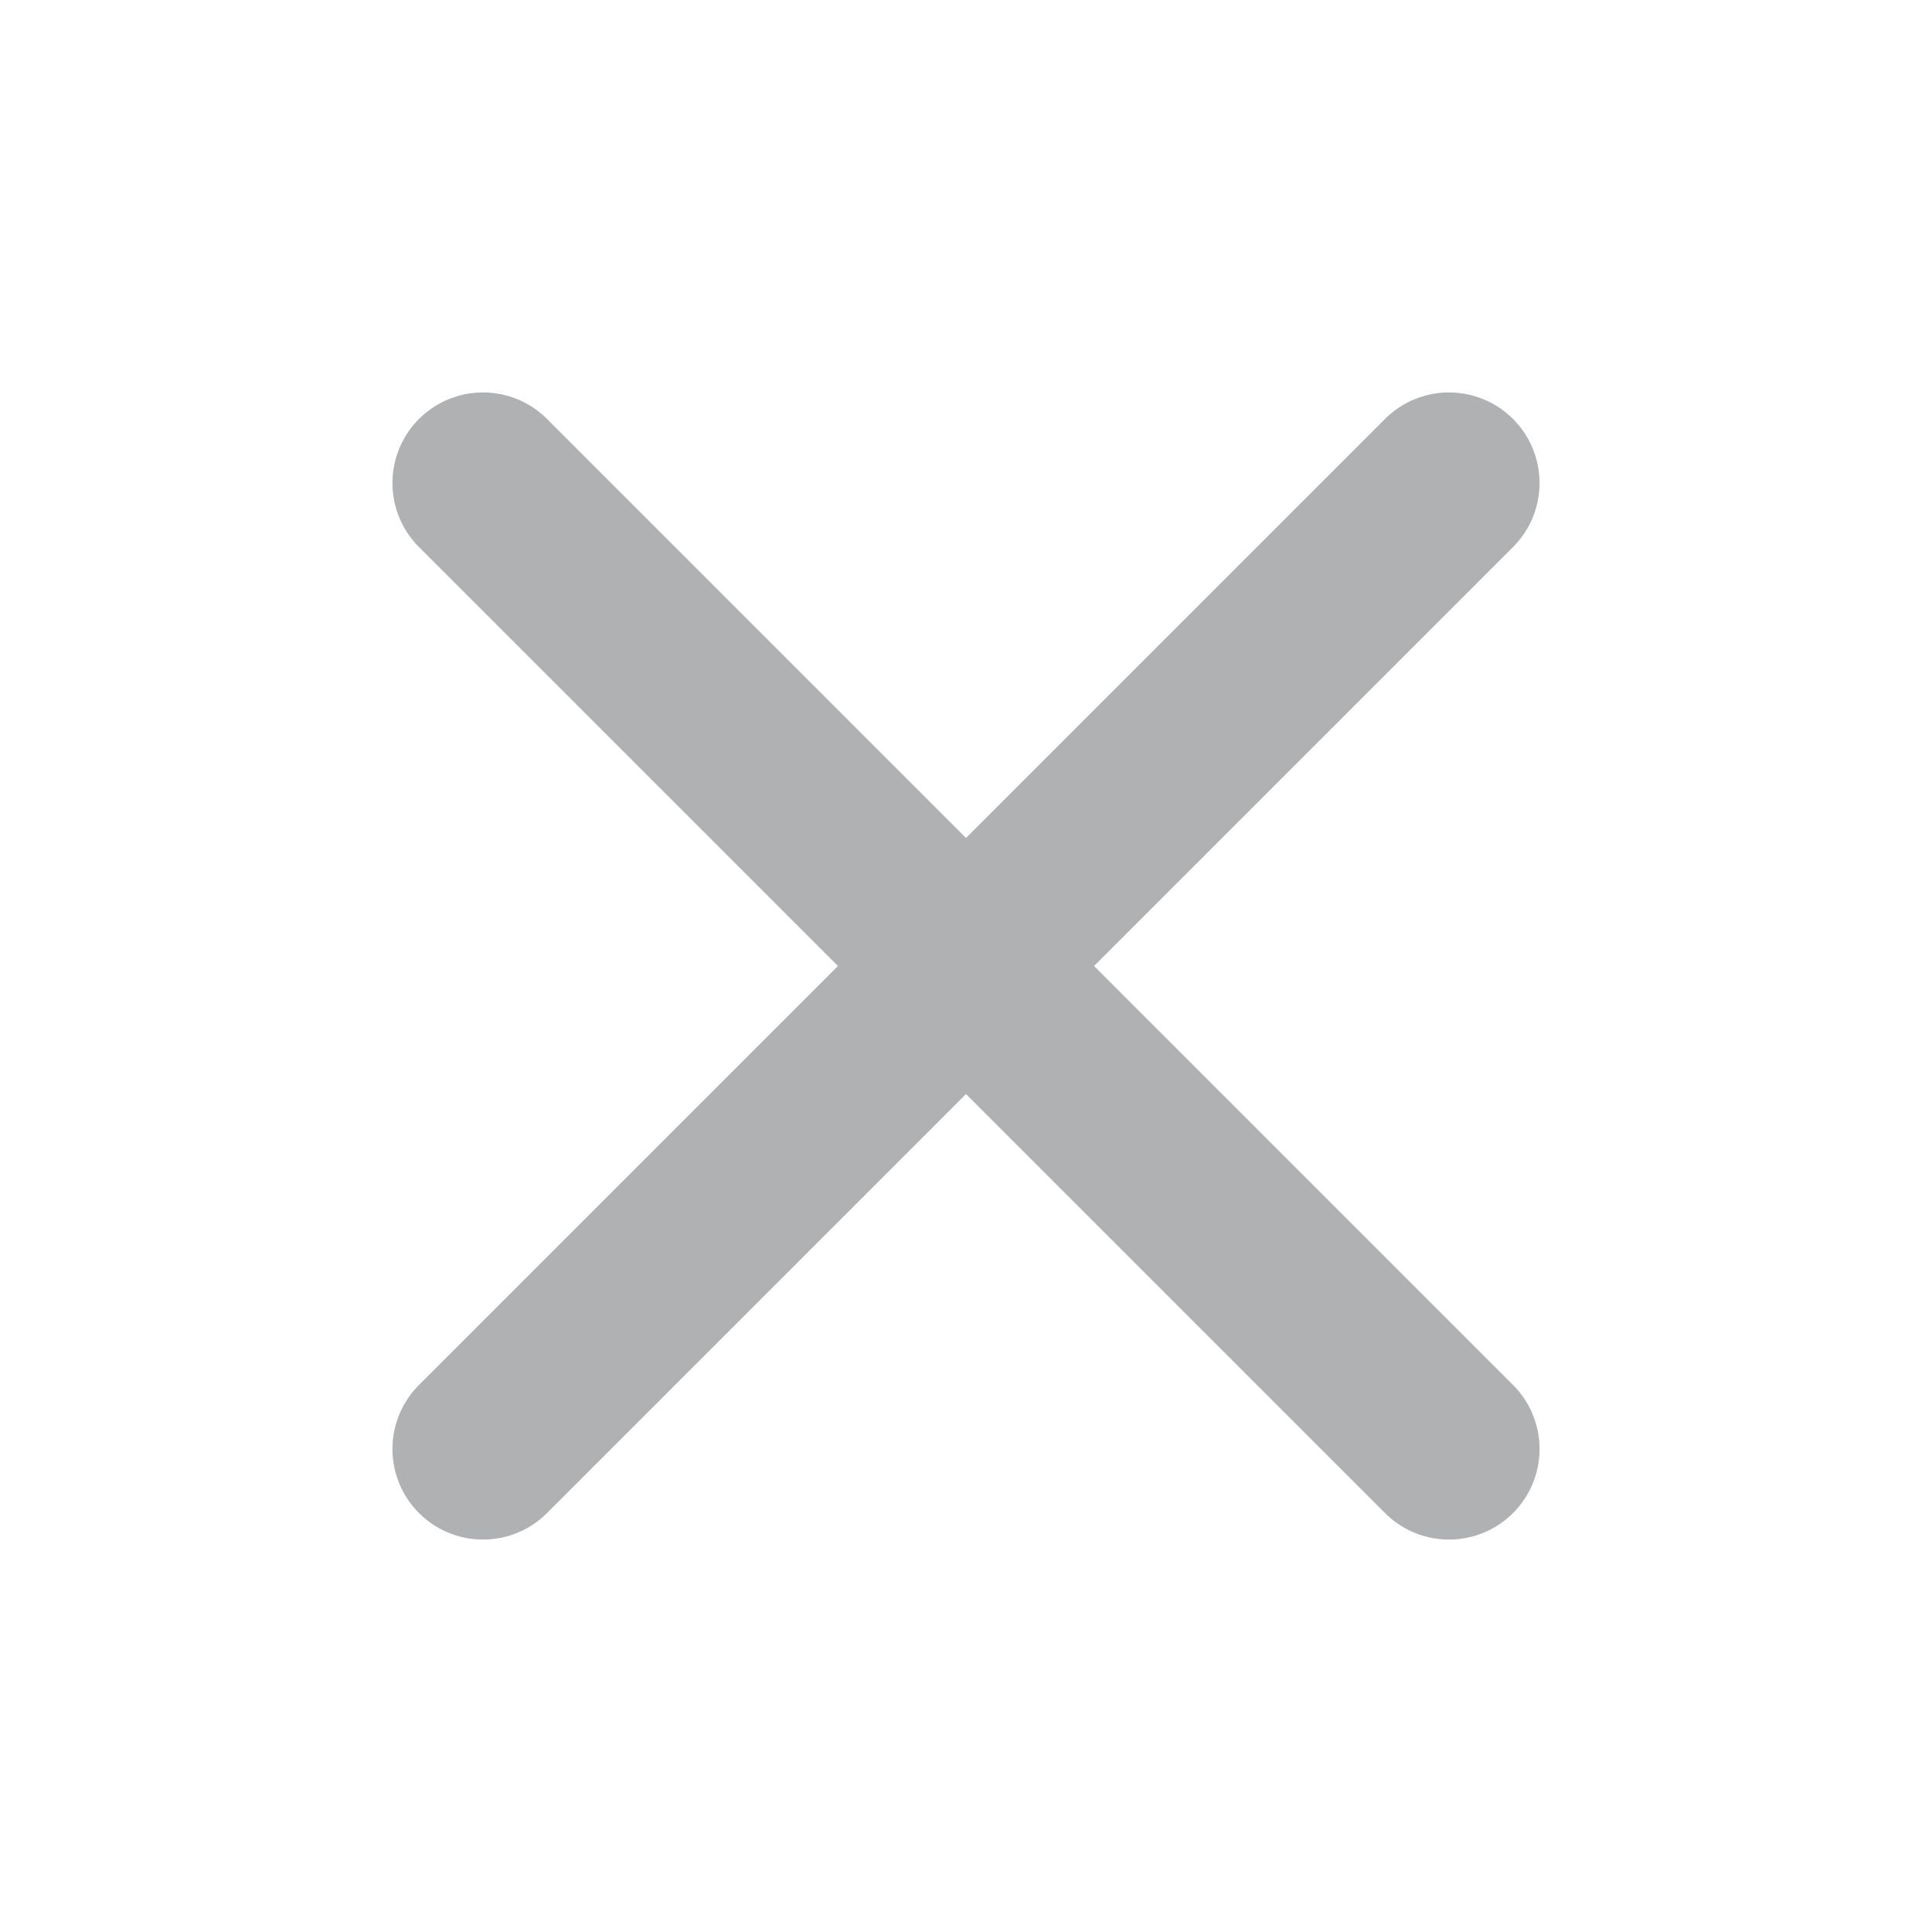
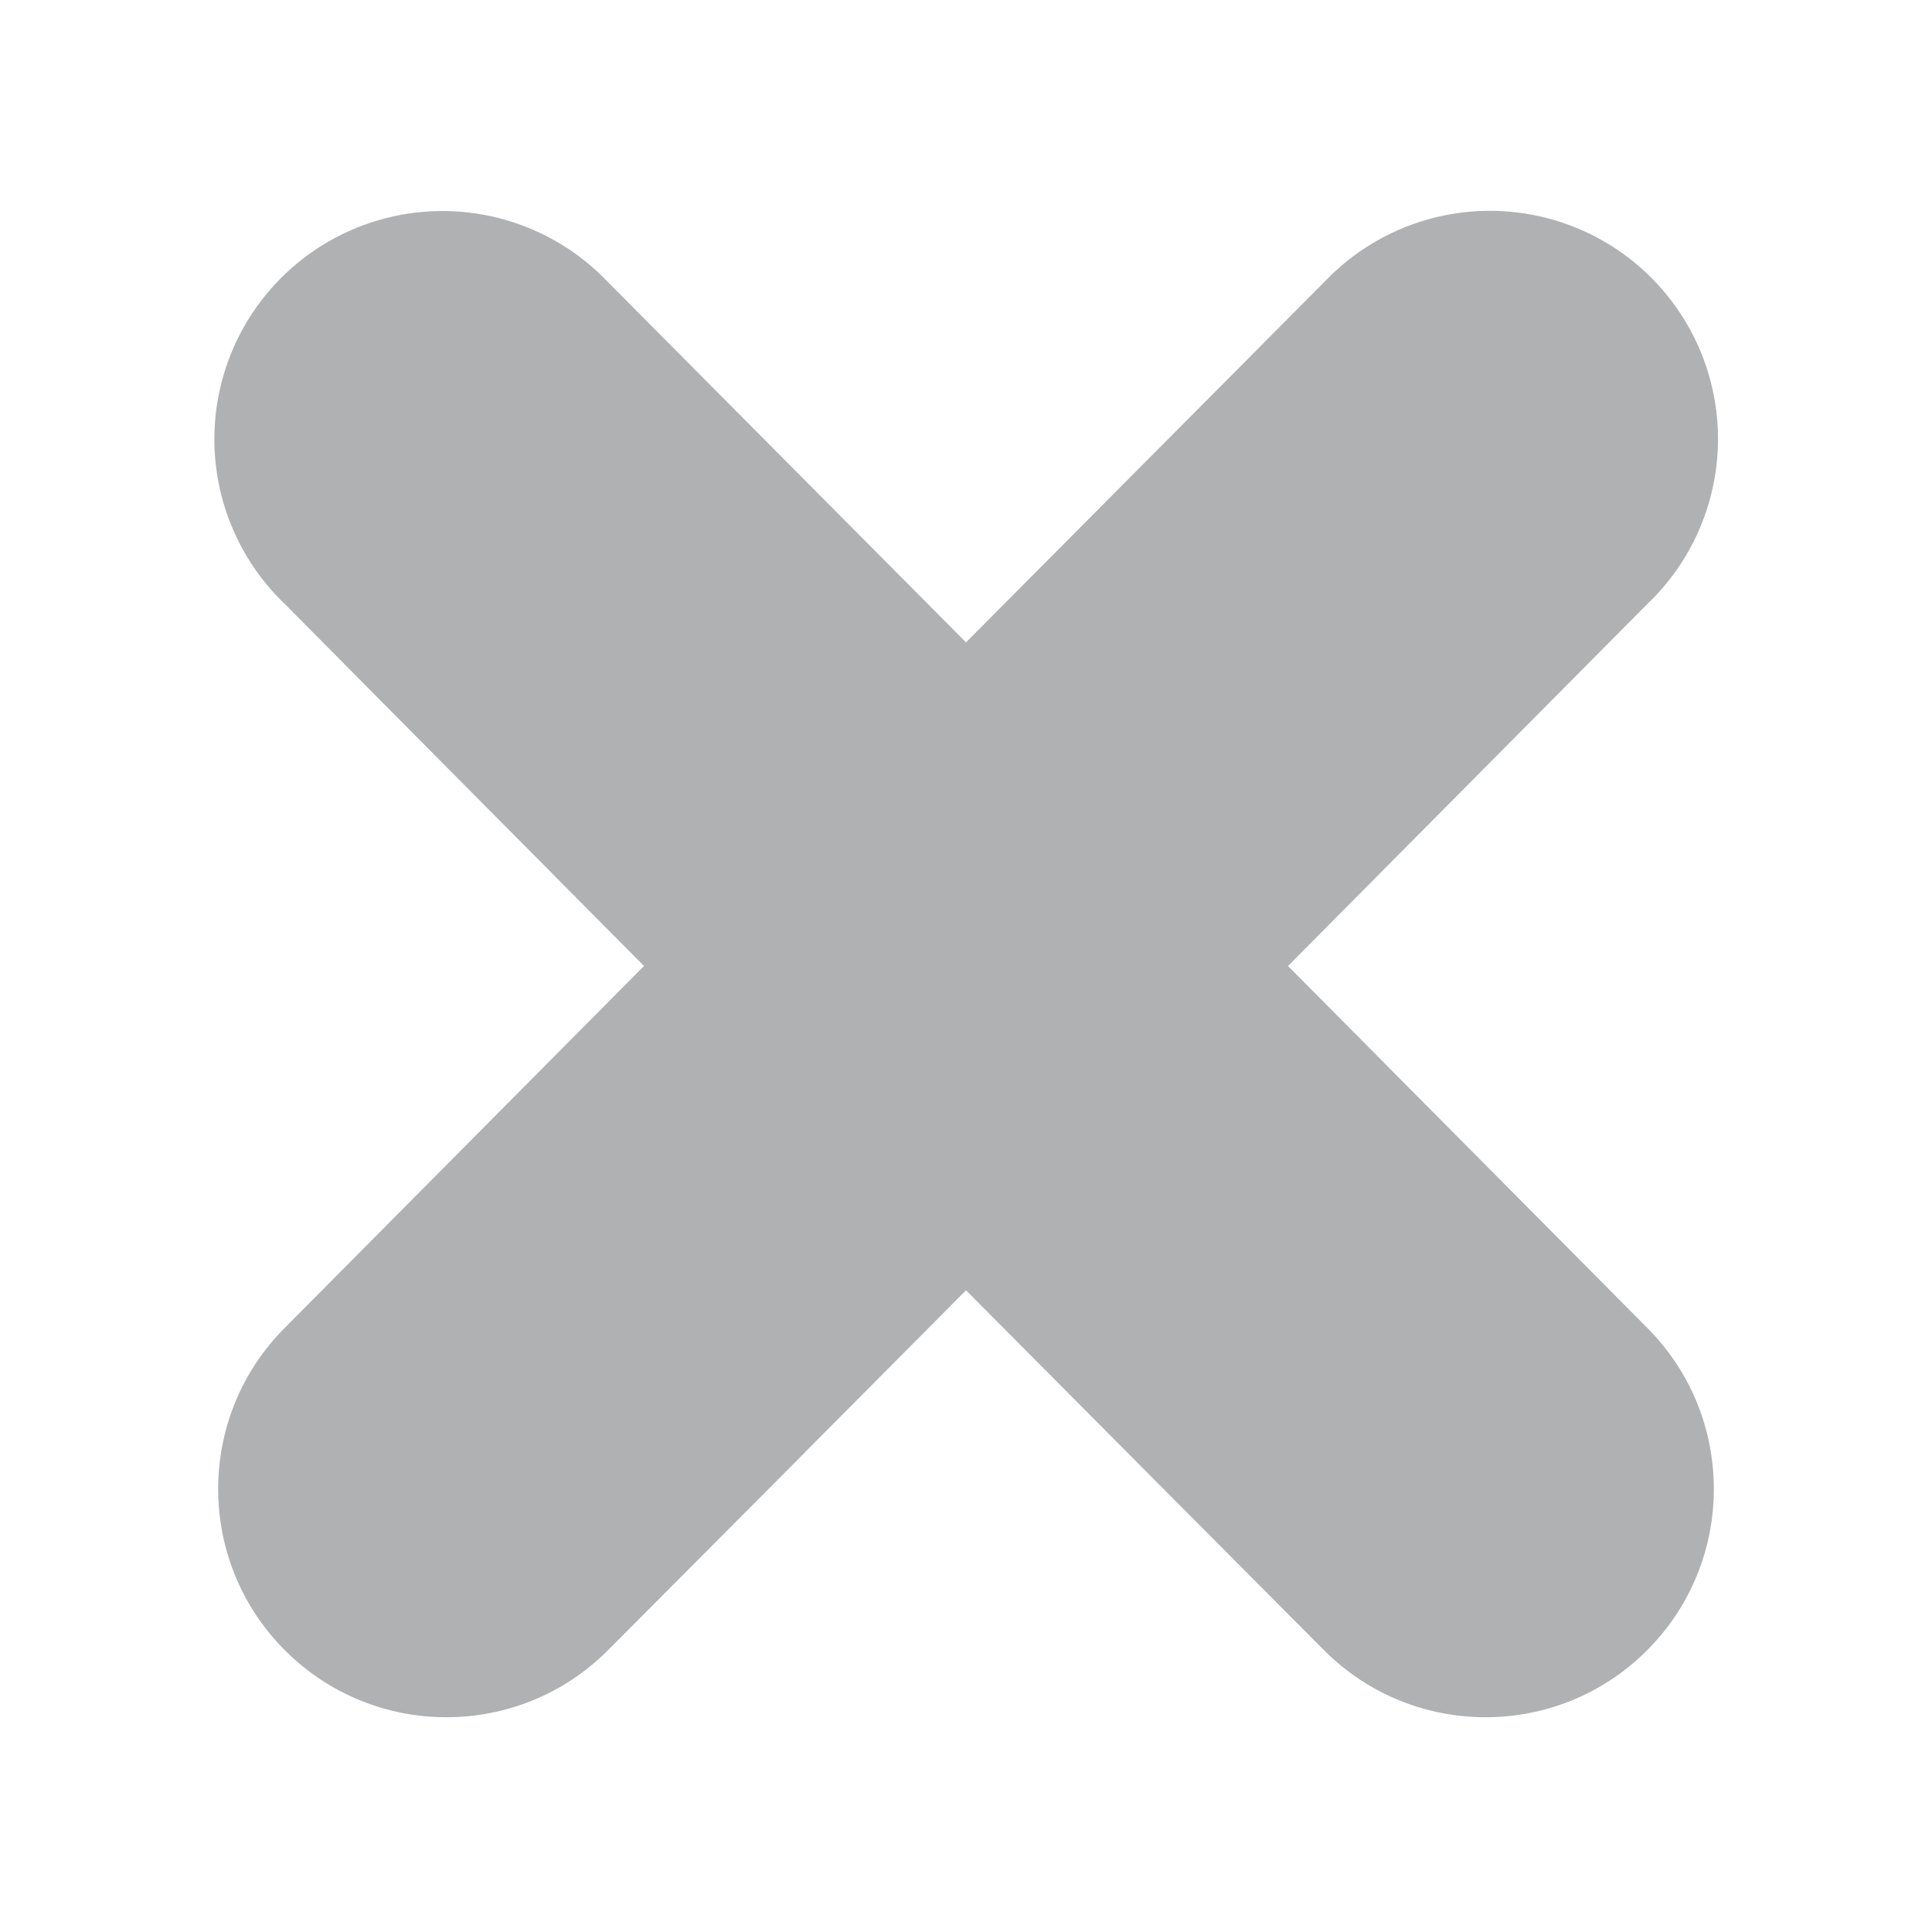
- <svg xmlns="http://www.w3.org/2000/svg" width="16" height="16" viewBox="0 0 16 16">
-   <path d="M4 4 L12 12 M12 4 L4 12" fill="none" stroke="#AFB1B3" stroke-width="1.5" stroke-linecap="round" stroke-linejoin="round" />
+ <svg xmlns="http://www.w3.org/2000/svg" viewBox="0 0 354 354">
+   <path d="M236,177c37.15-37.42,65.74-66.23,65.74-66.23a41.8,41.8,0,1,0-59-59.19L177,117.7,111.33,51.62a41.8,41.8,0,1,0-59,59.19S80.87,139.62,118,177L52.15,243.33a41.82,41.82,0,0,0,59.29,59c18.83-18.9,42-42.17,65.56-65.91,23.59,23.74,46.74,47,65.56,65.91a41.82,41.82,0,0,0,59.29-59Z" fill="#AFB1B3" />
</svg>
